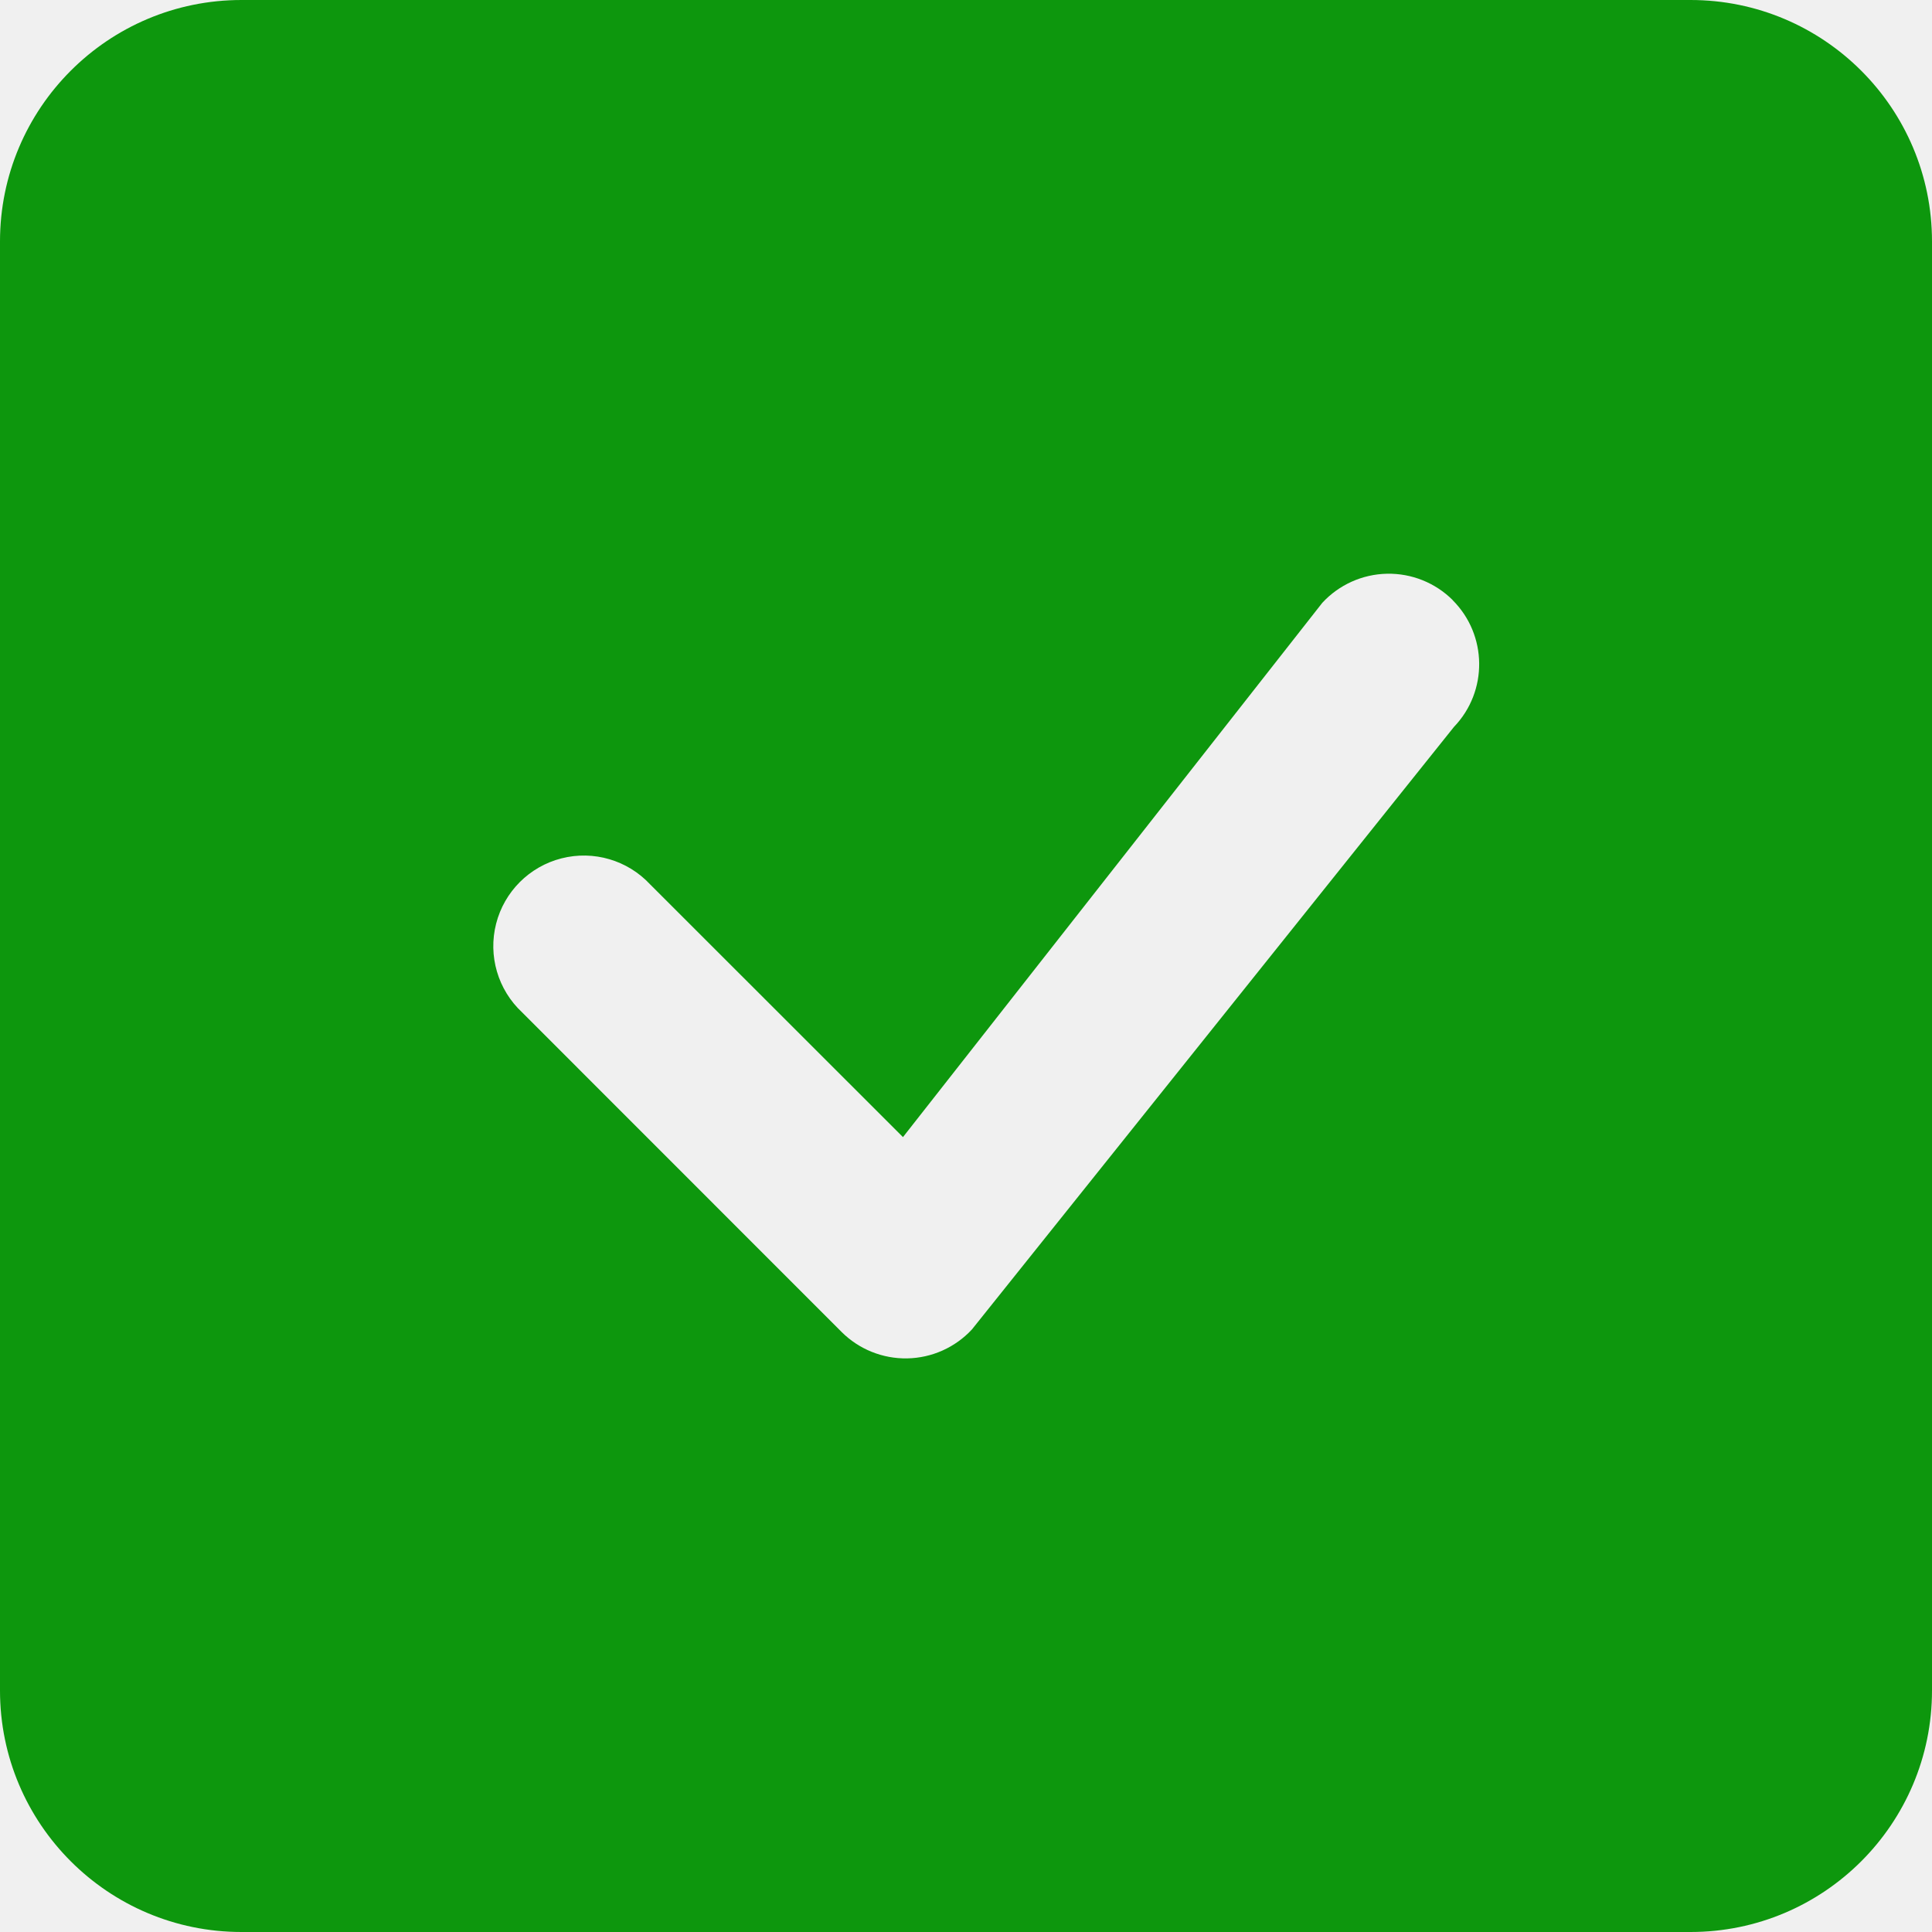
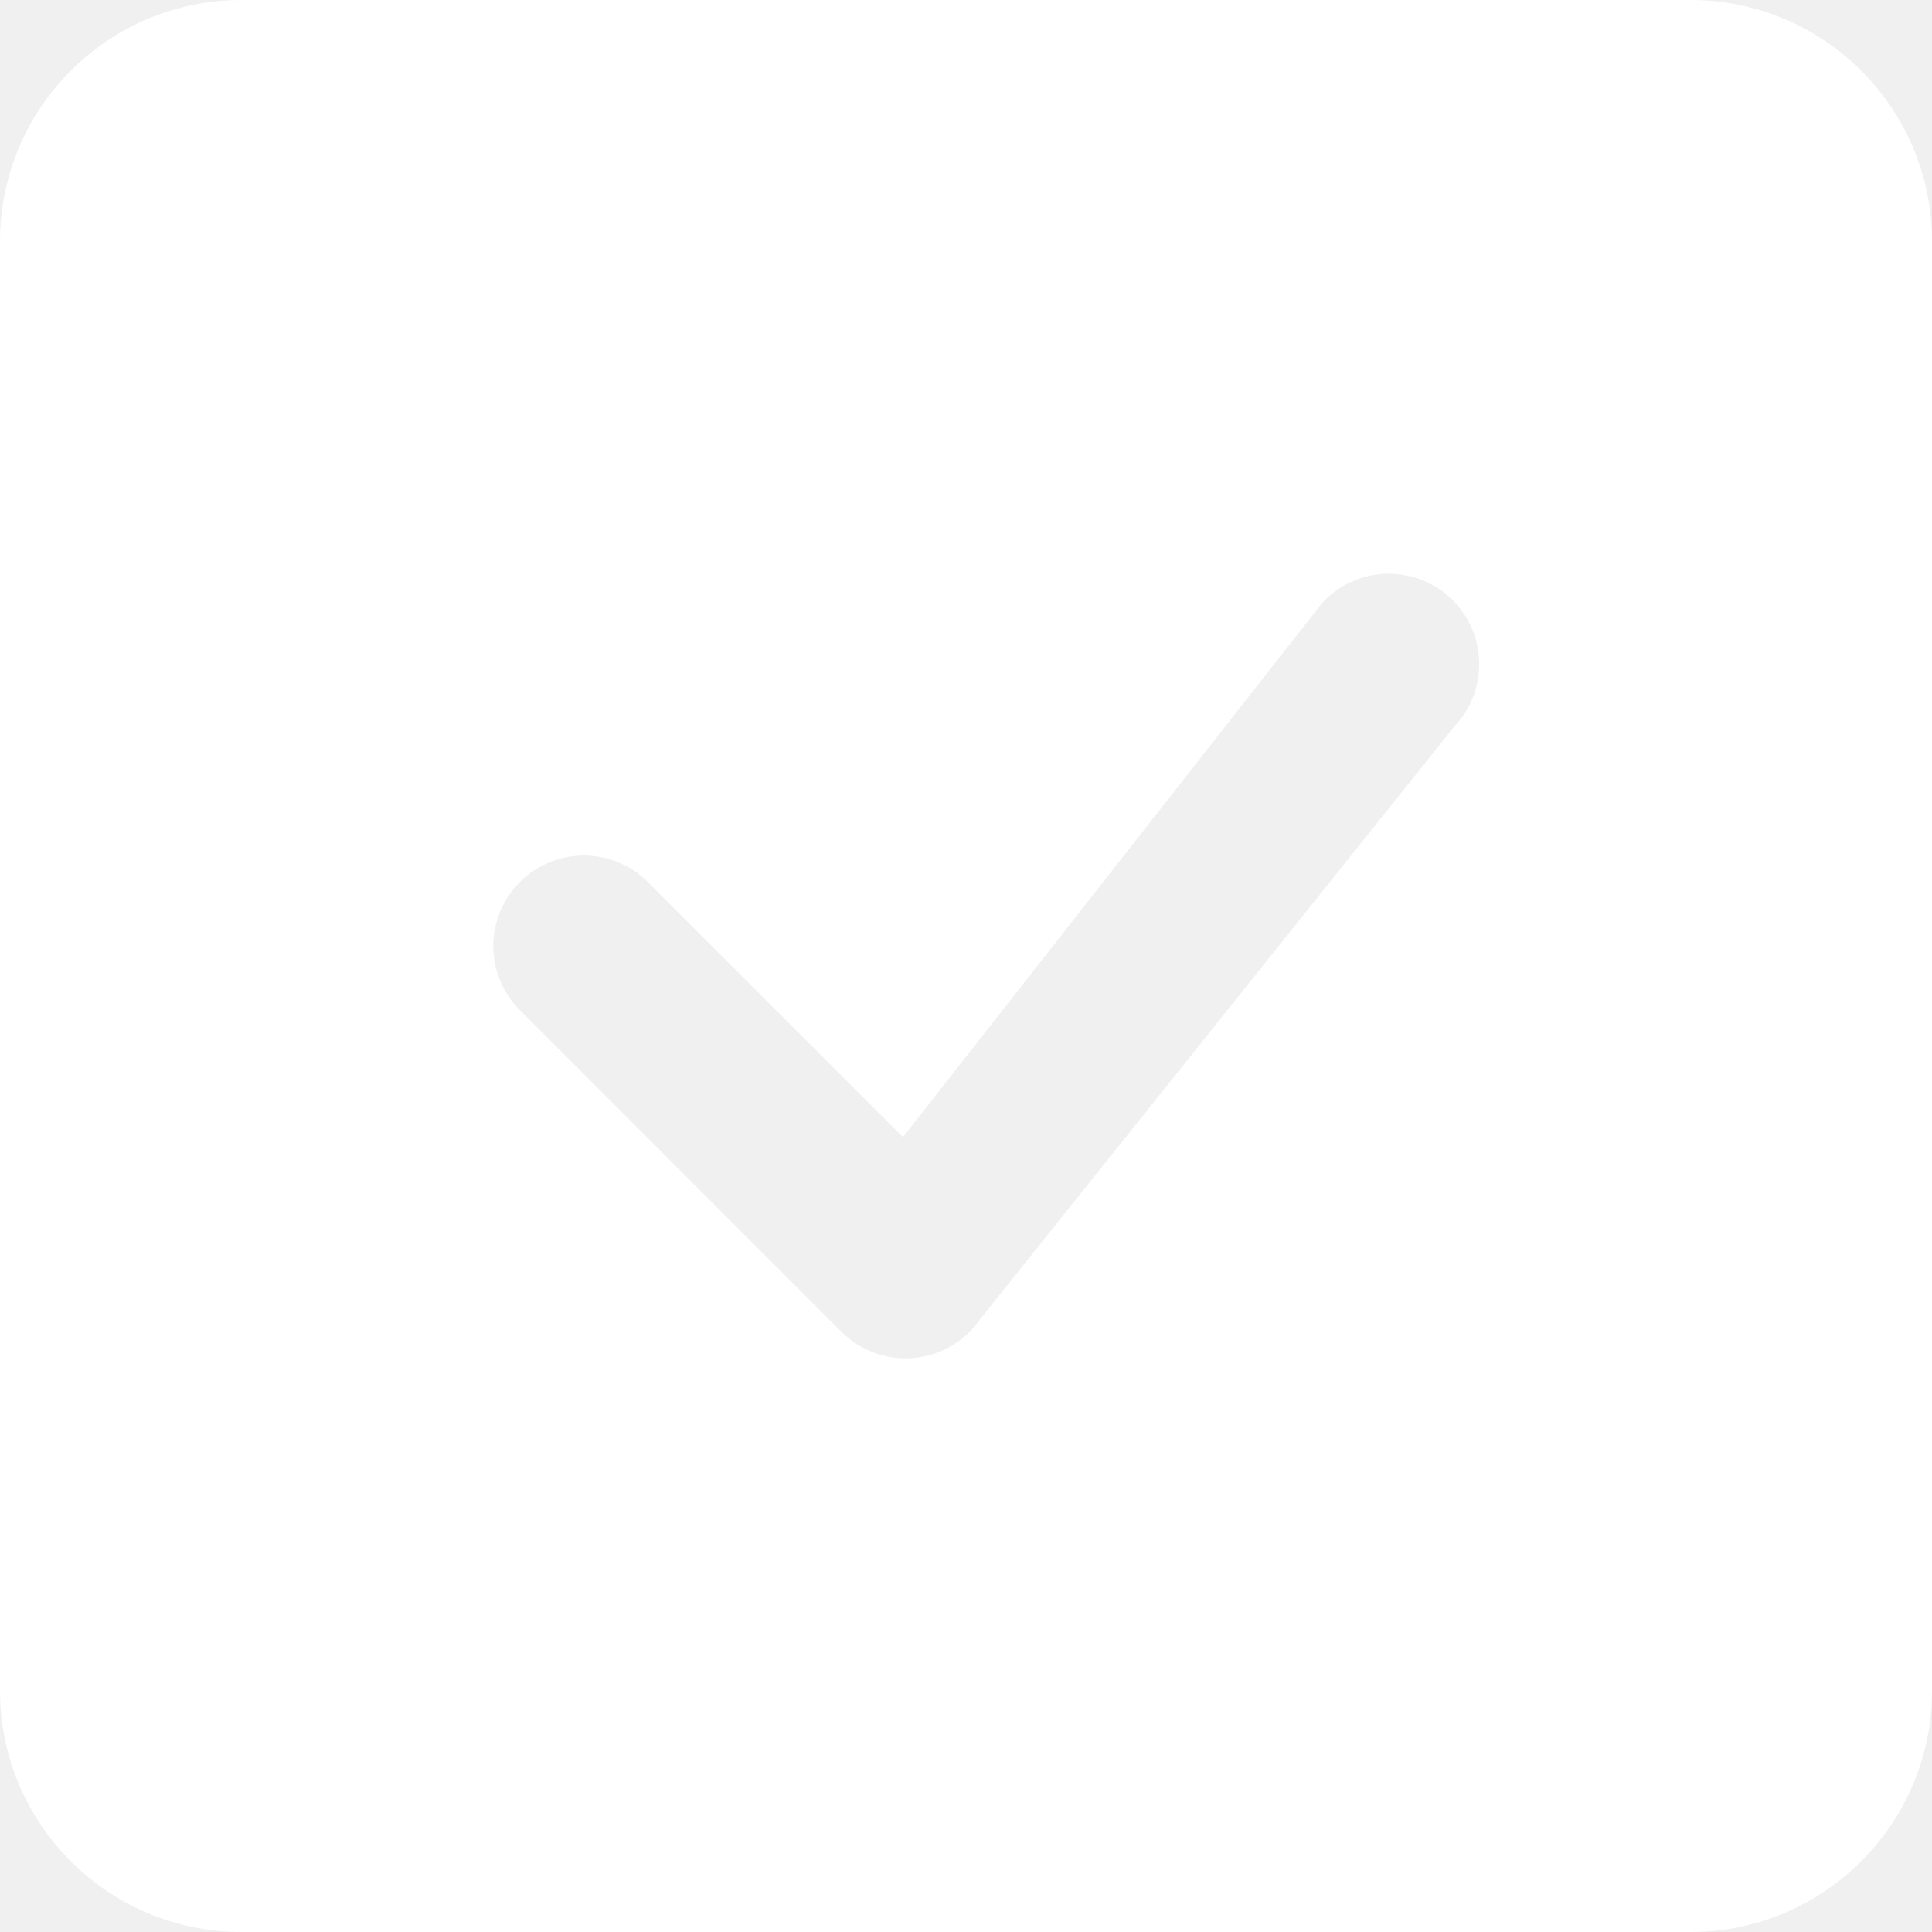
- <svg xmlns="http://www.w3.org/2000/svg" width="18" height="18" fill="rgb(13, 151, 13)" class="bi bi-check-square-fill" viewBox="0 0 16 16">
+ <svg xmlns="http://www.w3.org/2000/svg" width="18" height="18" fill="white" class="bi bi-check-square-fill" viewBox="0 0 16 16">
  <path d="M2 0a2 2 0 0 0-2 2v12a2 2 0 0 0 2 2h12a2 2 0 0 0 2-2V2a2 2 0 0 0-2-2H2zm10.03 4.97a.75.75 0 0 1 .011 1.05l-3.992 4.99a.75.75 0 0 1-1.08.02L4.324 8.384a.75.75 0 1 1 1.06-1.06l2.094 2.093 3.473-4.425a.75.75 0 0 1 1.08-.022z" />
</svg>
